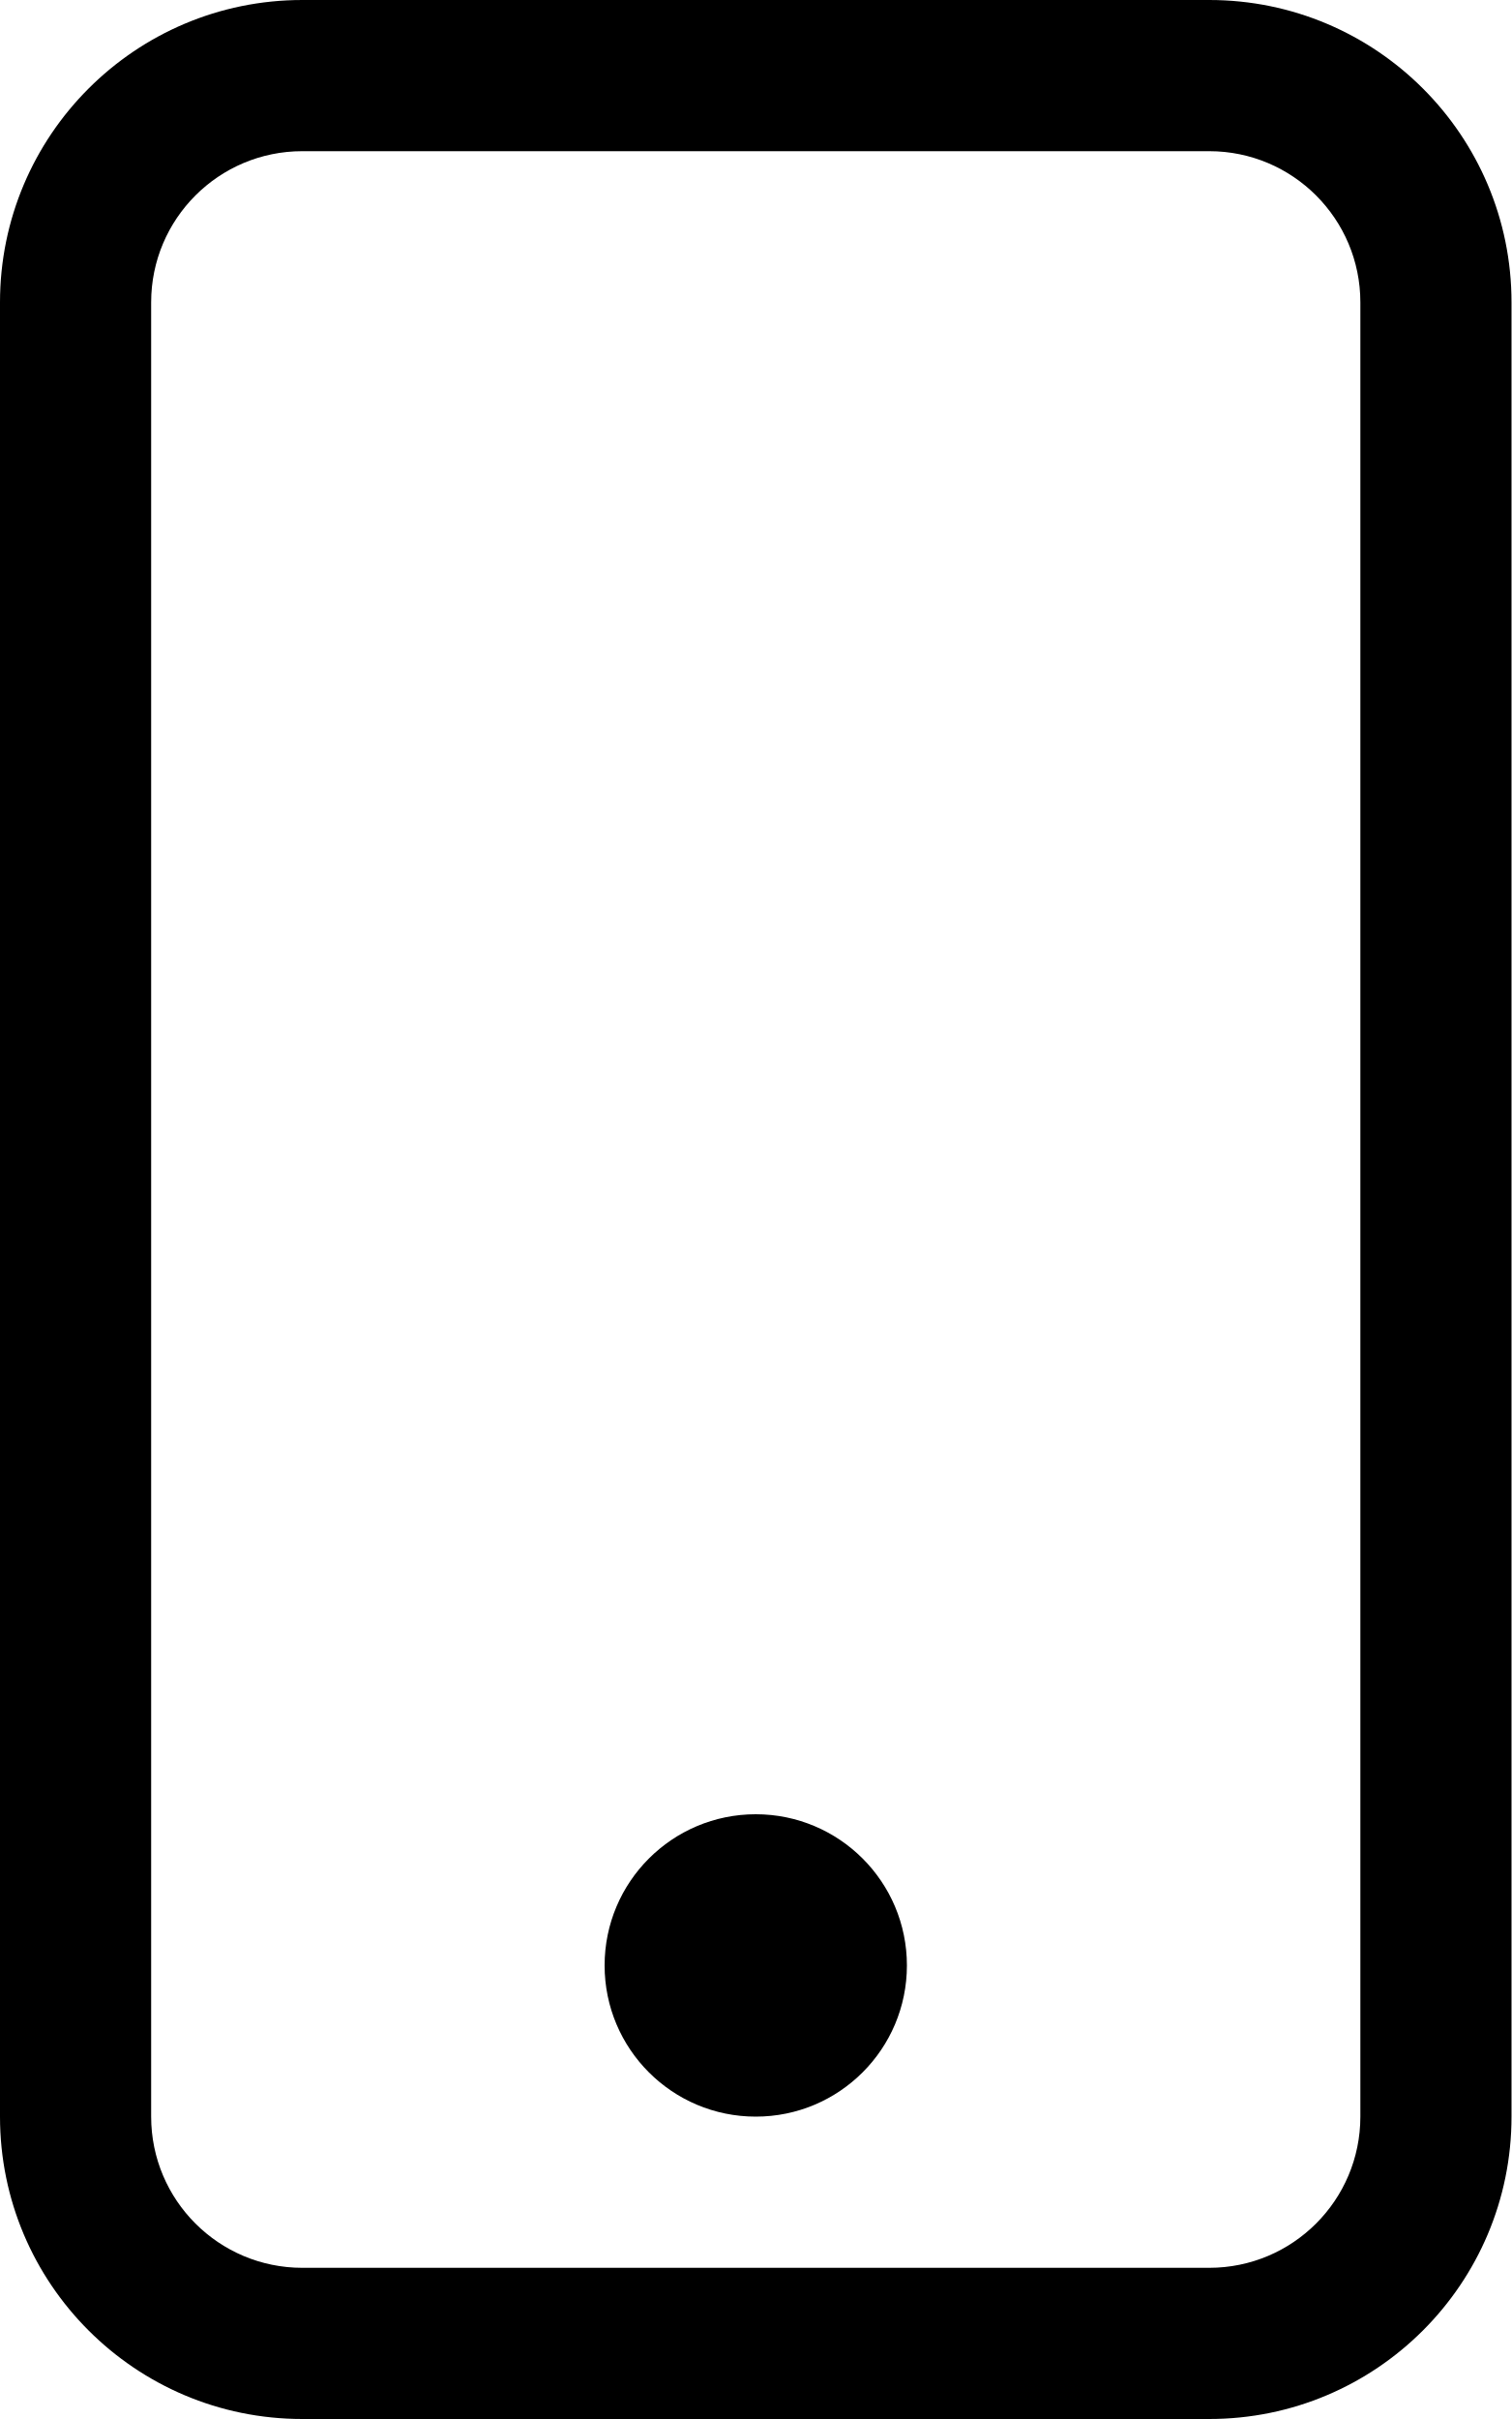
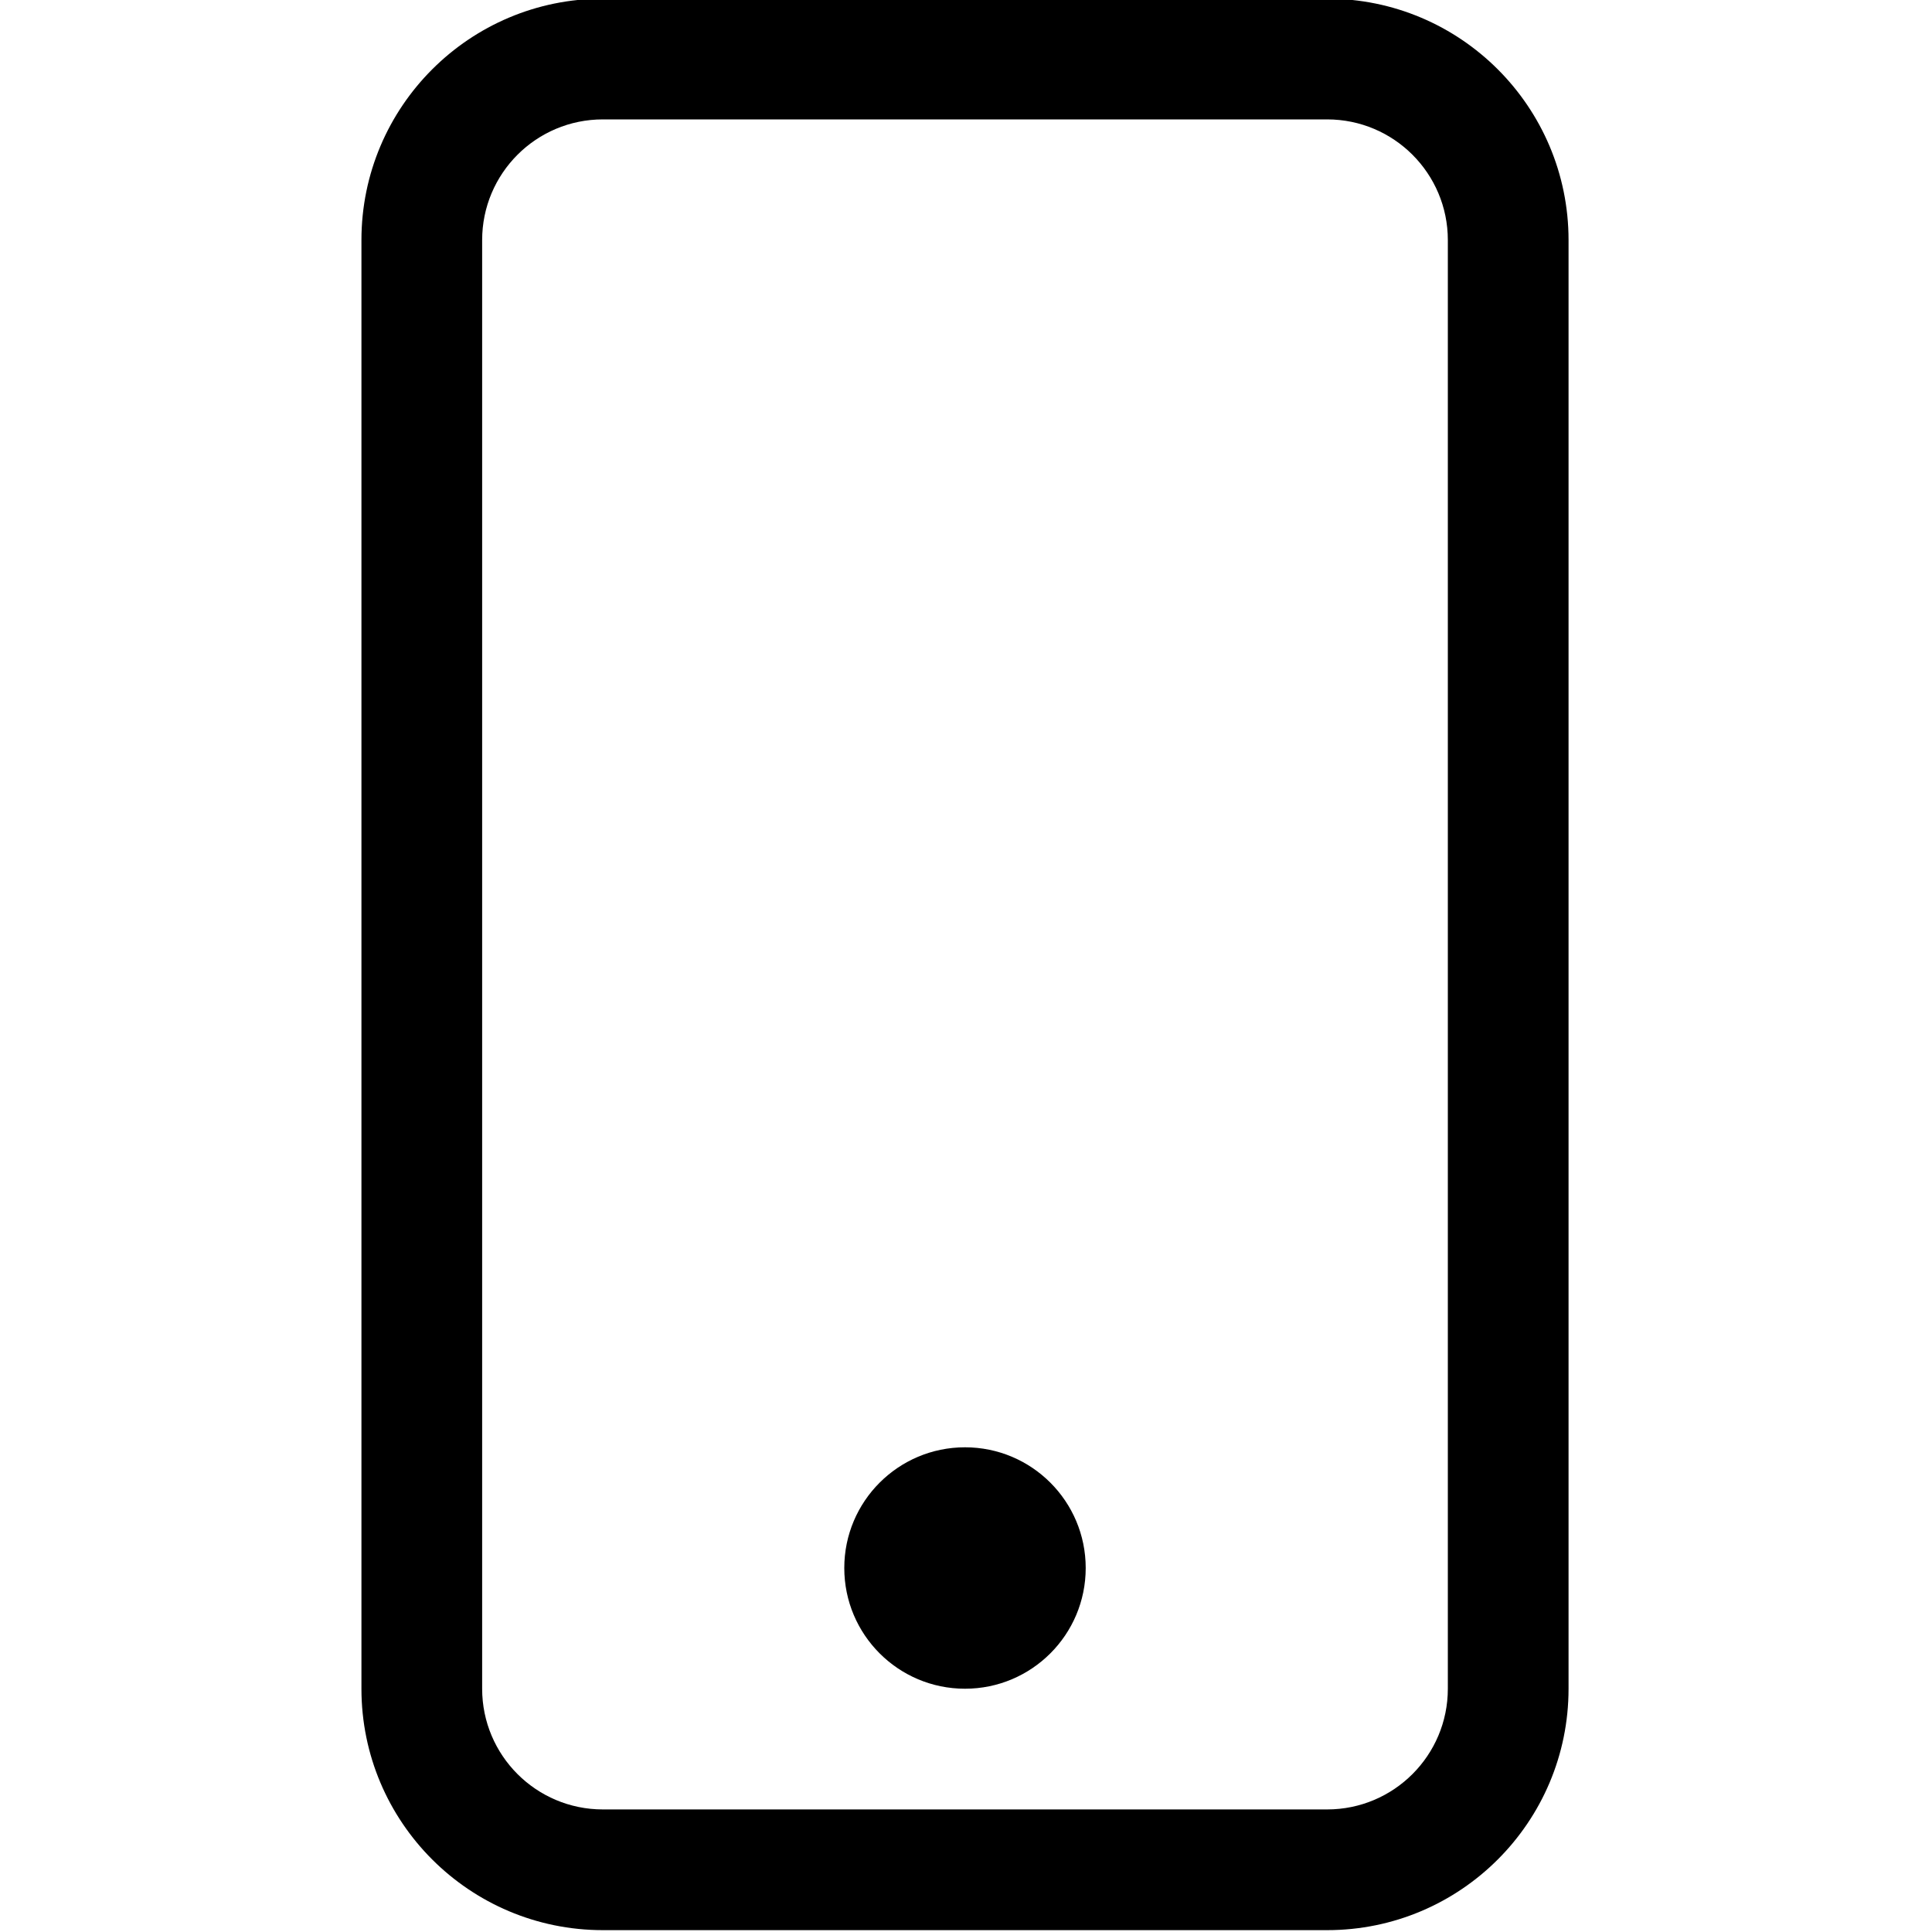
- <svg xmlns="http://www.w3.org/2000/svg" stroke="currentColor" fill="currentColor" stroke-width="0" viewBox="3 0 10 16">
-   <path d="M11 1a1 1 0 0 1 1 1v12a1 1 0 0 1-1 1H5a1 1 0 0 1-1-1V2a1 1 0 0 1 1-1h6zM5 0a2 2 0 0 0-2 2v12a2 2 0 0 0 2 2h6a2 2 0 0 0 2-2V2a2 2 0 0 0-2-2H5z" />
-   <path d="M8 14a1 1 0 1 0 0-2 1 1 0 0 0 0 2z" />
+ <svg xmlns="http://www.w3.org/2000/svg" width="25" height="25">
+   <g>
+     <g id="svg_1">
+       <path id="svg_2" d="m403,293a1,1 0 0 1 1,1l0,12a1,1 0 0 1 -1,1l-6,0a1,1 0 0 1 -1,-1l0,-12a1,1 0 0 1 1,-1l6,0zm-6,-1a2,2 0 0 0 -2,2l0,12a2,2 0 0 0 2,2l6,0a2,2 0 0 0 2,-2l0,-12a2,2 0 0 0 -2,-2l-6,0z" />
+       <path id="svg_3" d="m400,306a1,1 0 1 0 0,-2a1,1 0 0 0 0,2z" />
+     </g>
+     <g stroke="null">
+       <path stroke="null" d="m17.173,1.545a1.562,1.562 0 0 1 1.562,1.562l0,18.745a1.562,1.562 0 0 1 -1.562,1.562l-9.372,0a1.562,1.562 0 0 1 -1.562,-1.562l0,-18.745a1.562,1.562 0 0 1 1.562,-1.562l9.372,0zm-9.372,-1.562a3.124,3.124 0 0 0 -3.124,3.124l0,18.745a3.124,3.124 0 0 0 3.124,3.124l9.372,0a3.124,3.124 0 0 0 3.124,-3.124l0,-18.745a3.124,3.124 0 0 0 -3.124,-3.124l-9.372,0z" />
+       <path stroke="null" d="m12.487,21.852a1.562,1.562 0 1 0 0,-3.124a1.562,1.562 0 0 0 0,3.124z" />
+     </g>
+   </g>
</svg>
